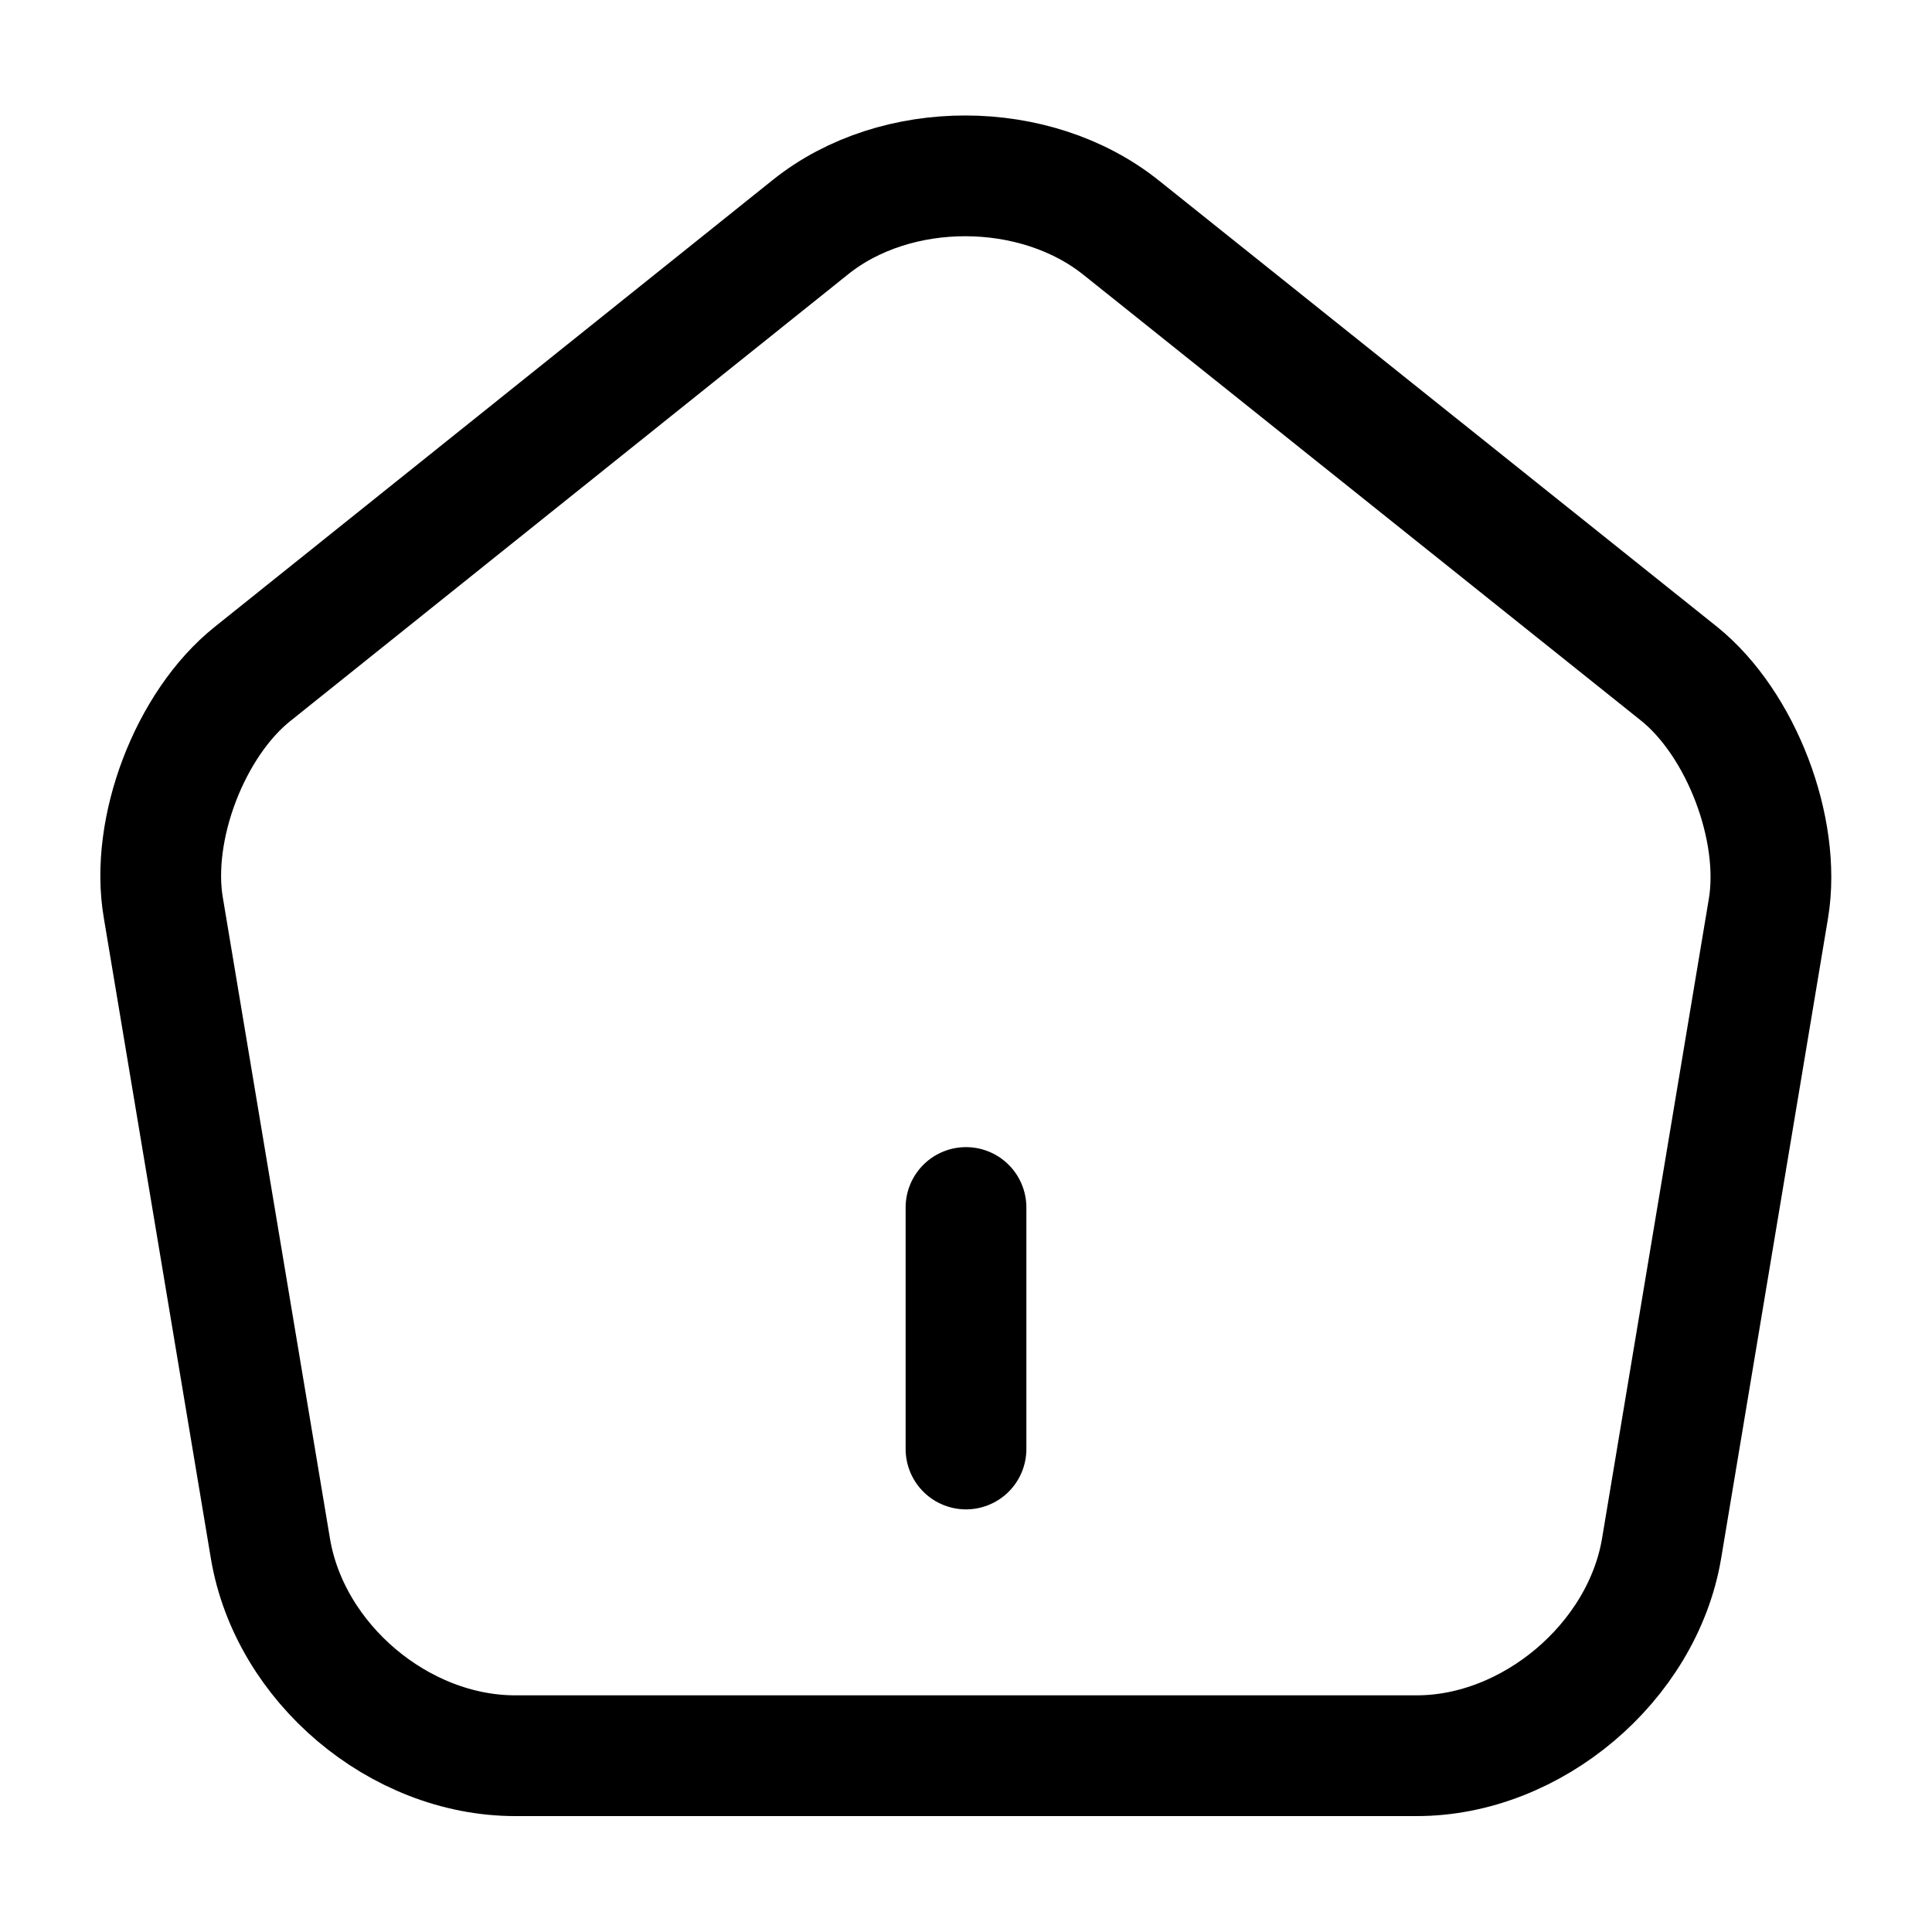
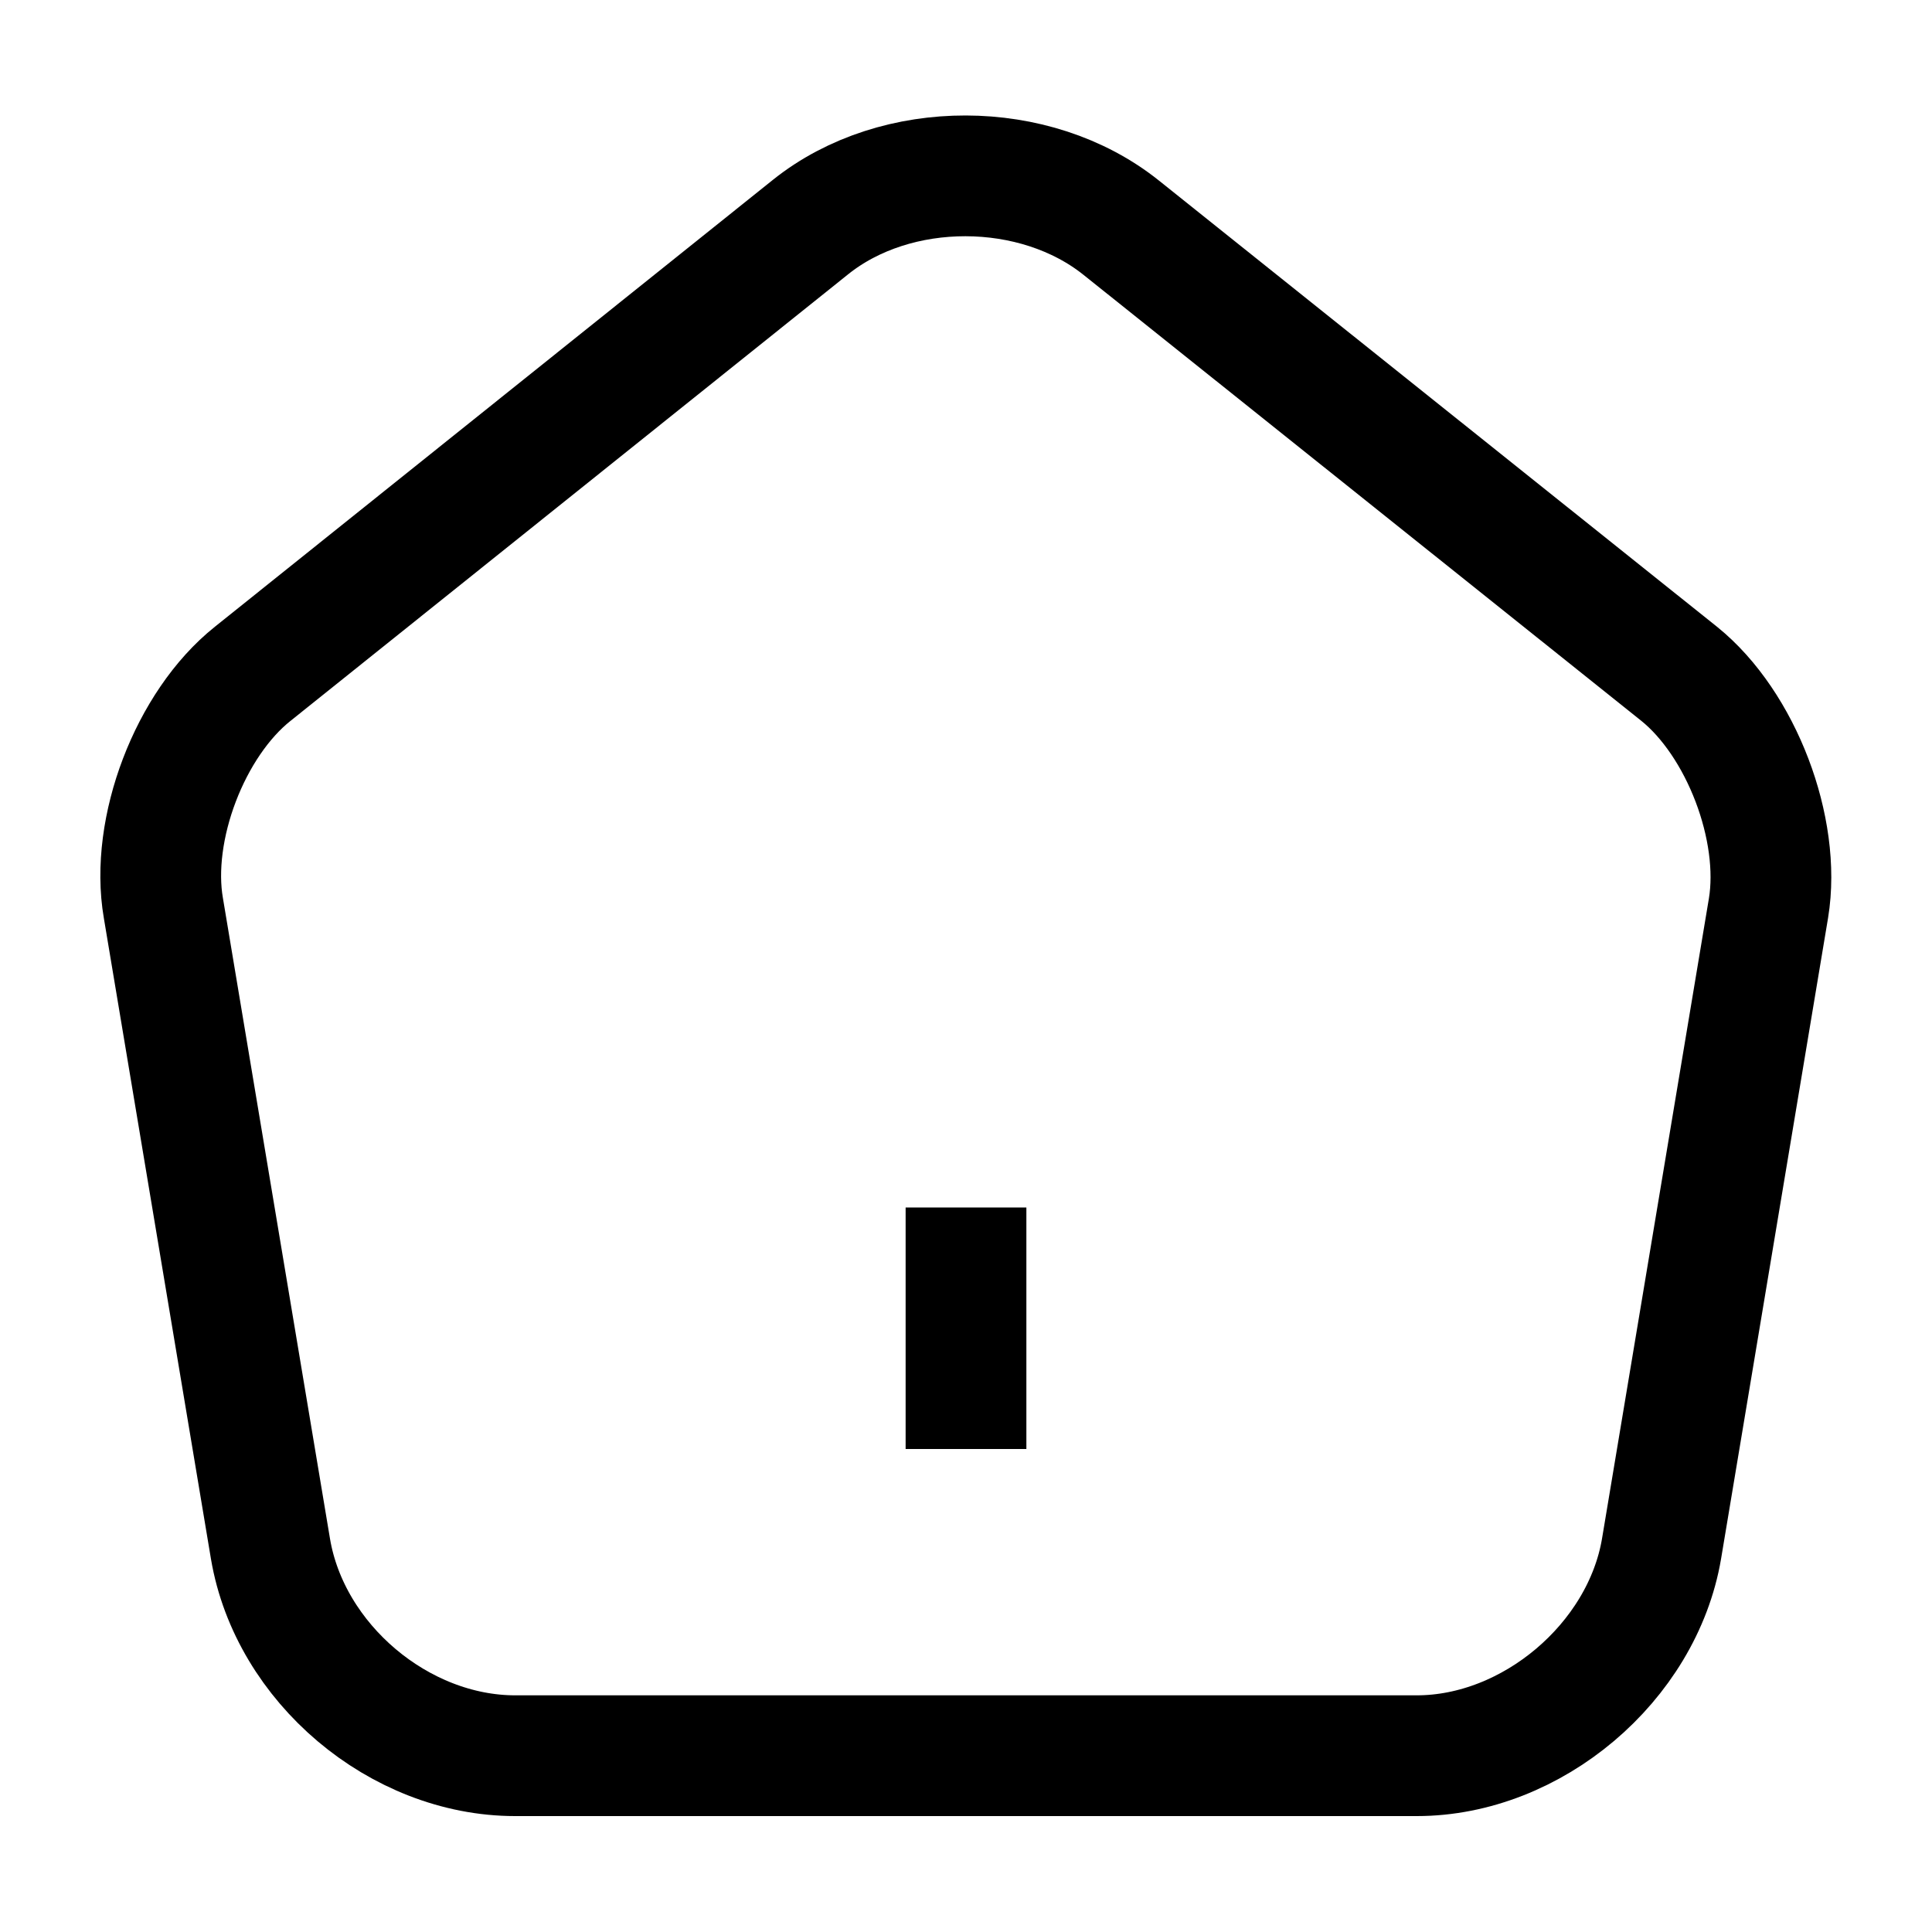
<svg xmlns="http://www.w3.org/2000/svg" width="16" height="16" viewBox="0 0 16 16" fill="none">
-   <path d="M8 12V10" stroke="currentColor" stroke-linecap="round" stroke-linejoin="round" />
-   <path d="M6.713 1.88L2.093 5.58C1.573 5.994 1.24 6.867 1.353 7.52L2.24 12.827C2.4 13.774 3.307 14.54 4.267 14.54H11.733C12.687 14.54 13.6 13.767 13.76 12.827L14.646 7.52C14.753 6.867 14.42 5.994 13.906 5.58L9.287 1.887C8.573 1.314 7.42 1.314 6.713 1.88Z" stroke="currentColor" stroke-linecap="round" stroke-linejoin="round" />
+   <path d="M8 12V10" stroke="currentColor" strokeLinecap="round" strokeLinejoin="round" />
+   <path d="M6.713 1.88L2.093 5.58C1.573 5.994 1.24 6.867 1.353 7.52L2.24 12.827C2.4 13.774 3.307 14.54 4.267 14.54H11.733C12.687 14.54 13.6 13.767 13.76 12.827L14.646 7.52C14.753 6.867 14.42 5.994 13.906 5.58L9.287 1.887C8.573 1.314 7.42 1.314 6.713 1.88Z" stroke="currentColor" strokeLinecap="round" strokeLinejoin="round" />
</svg>
